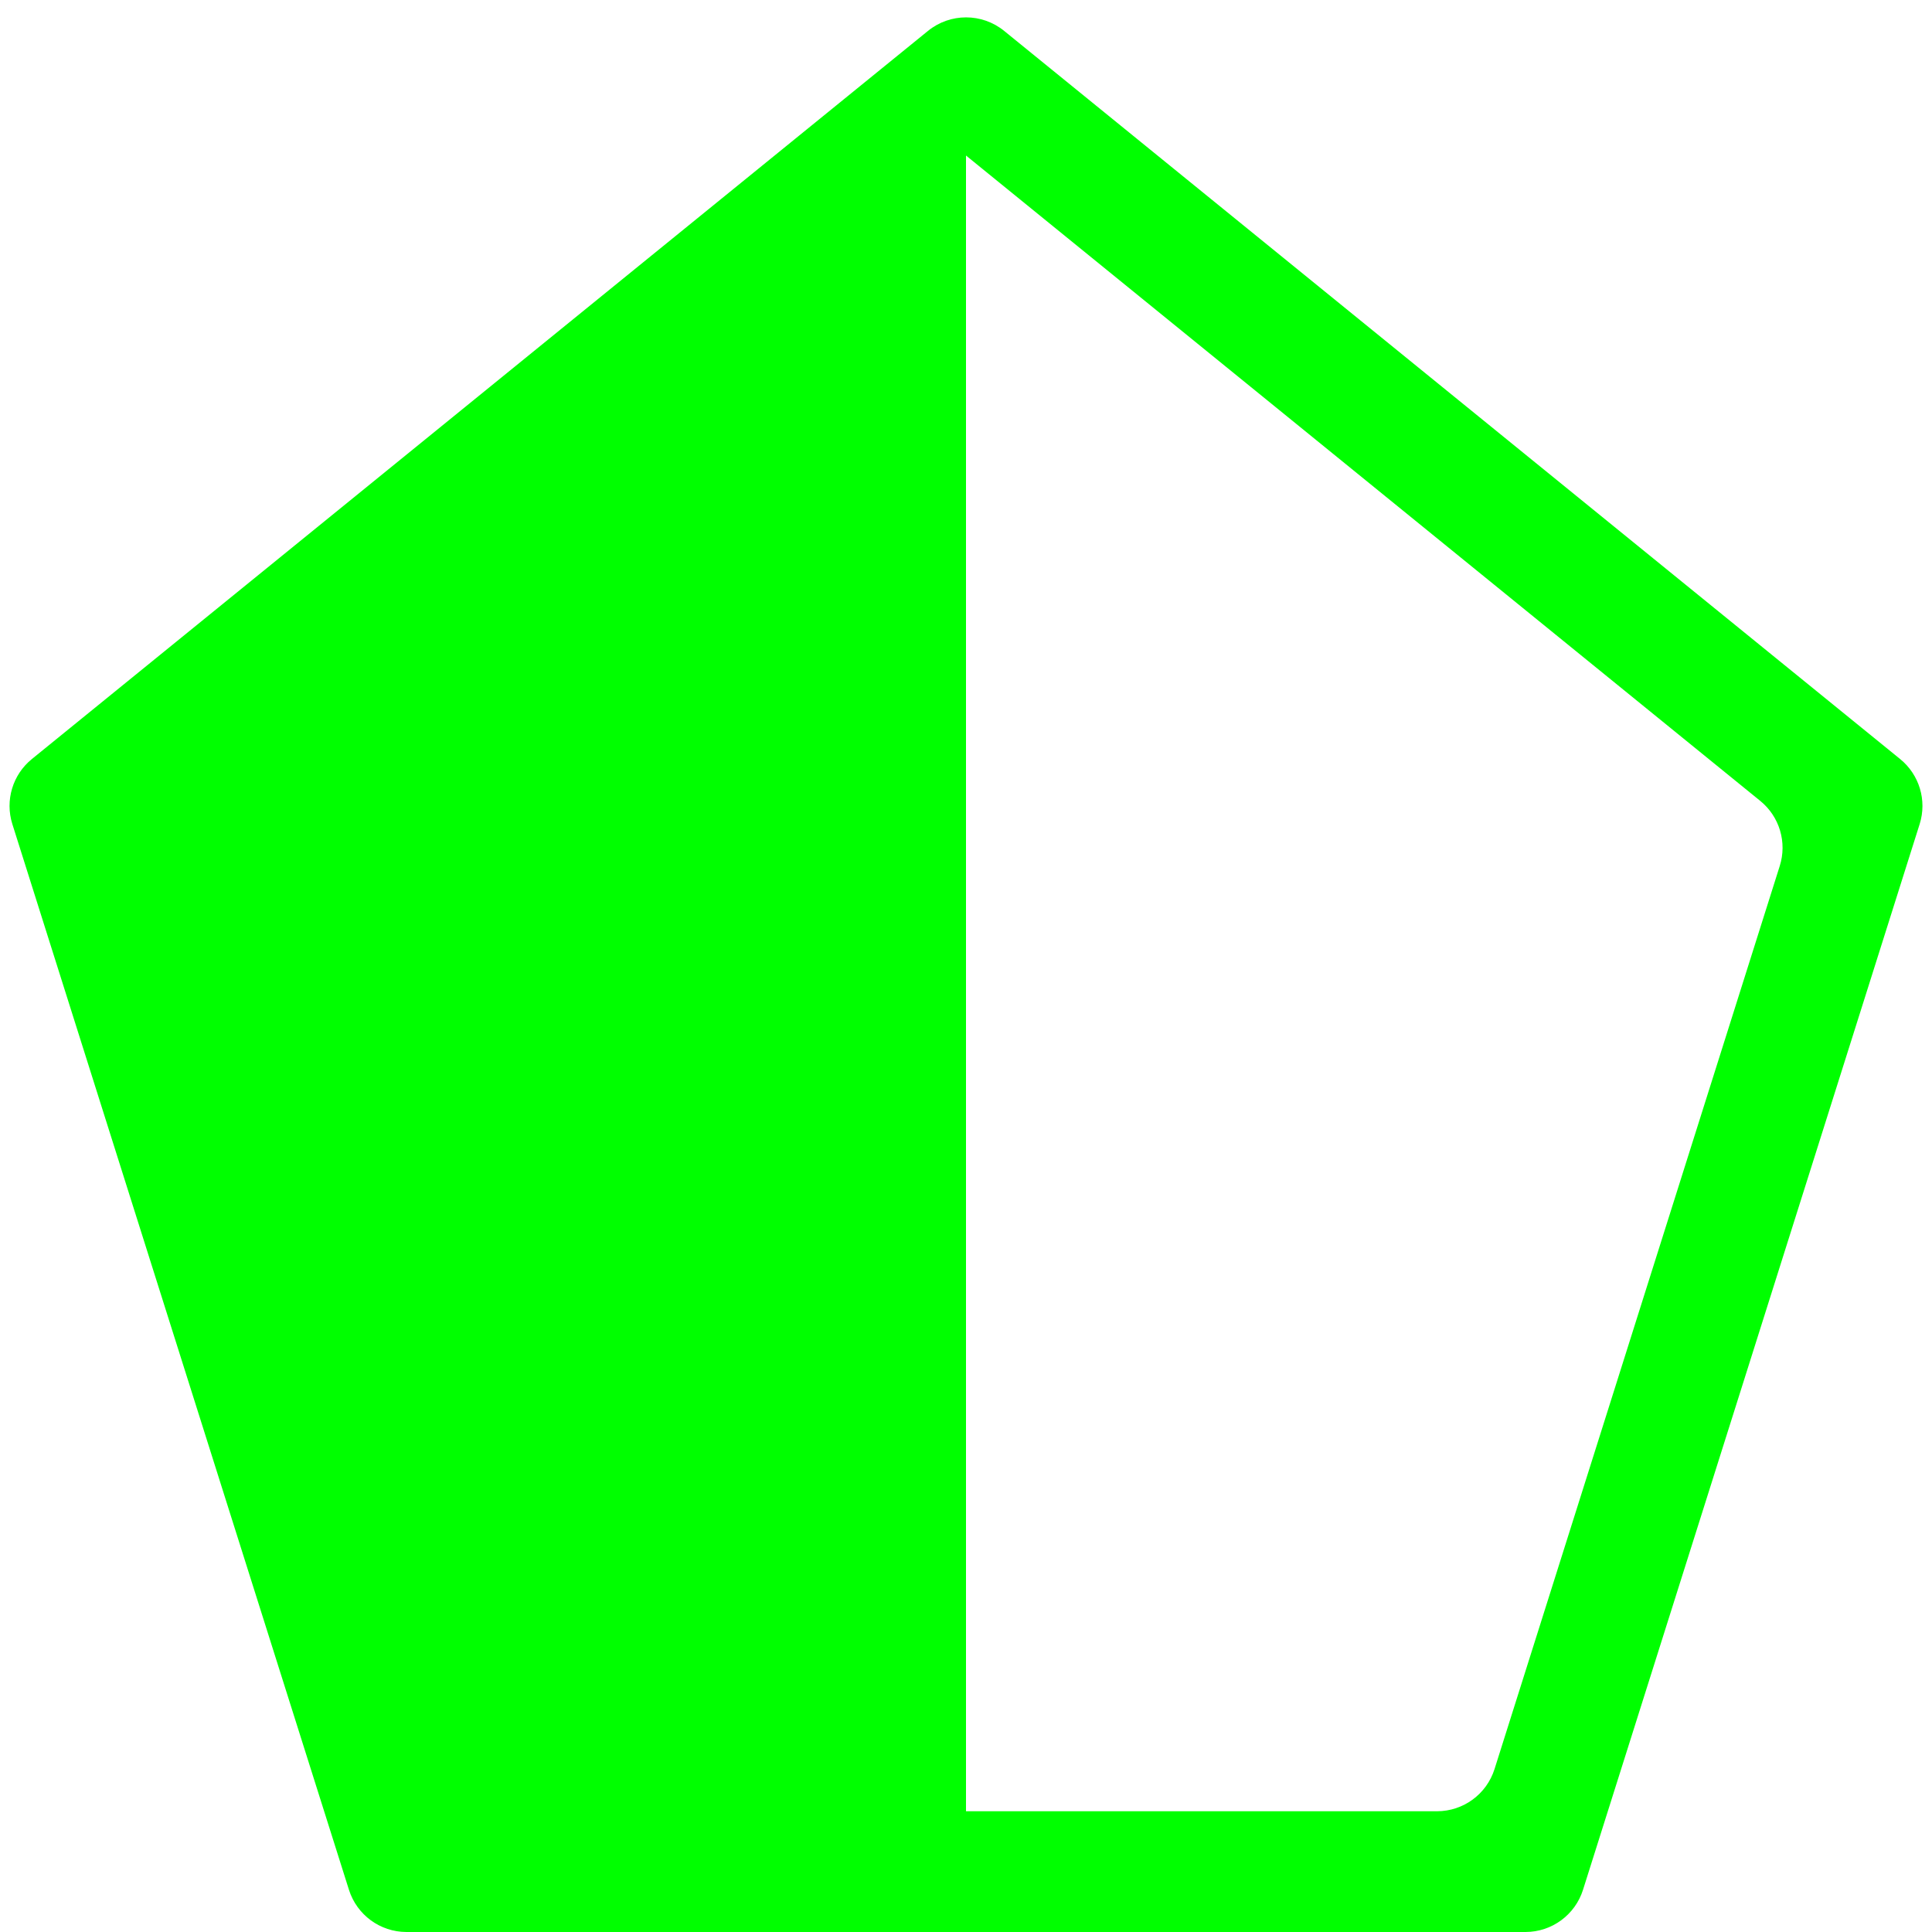
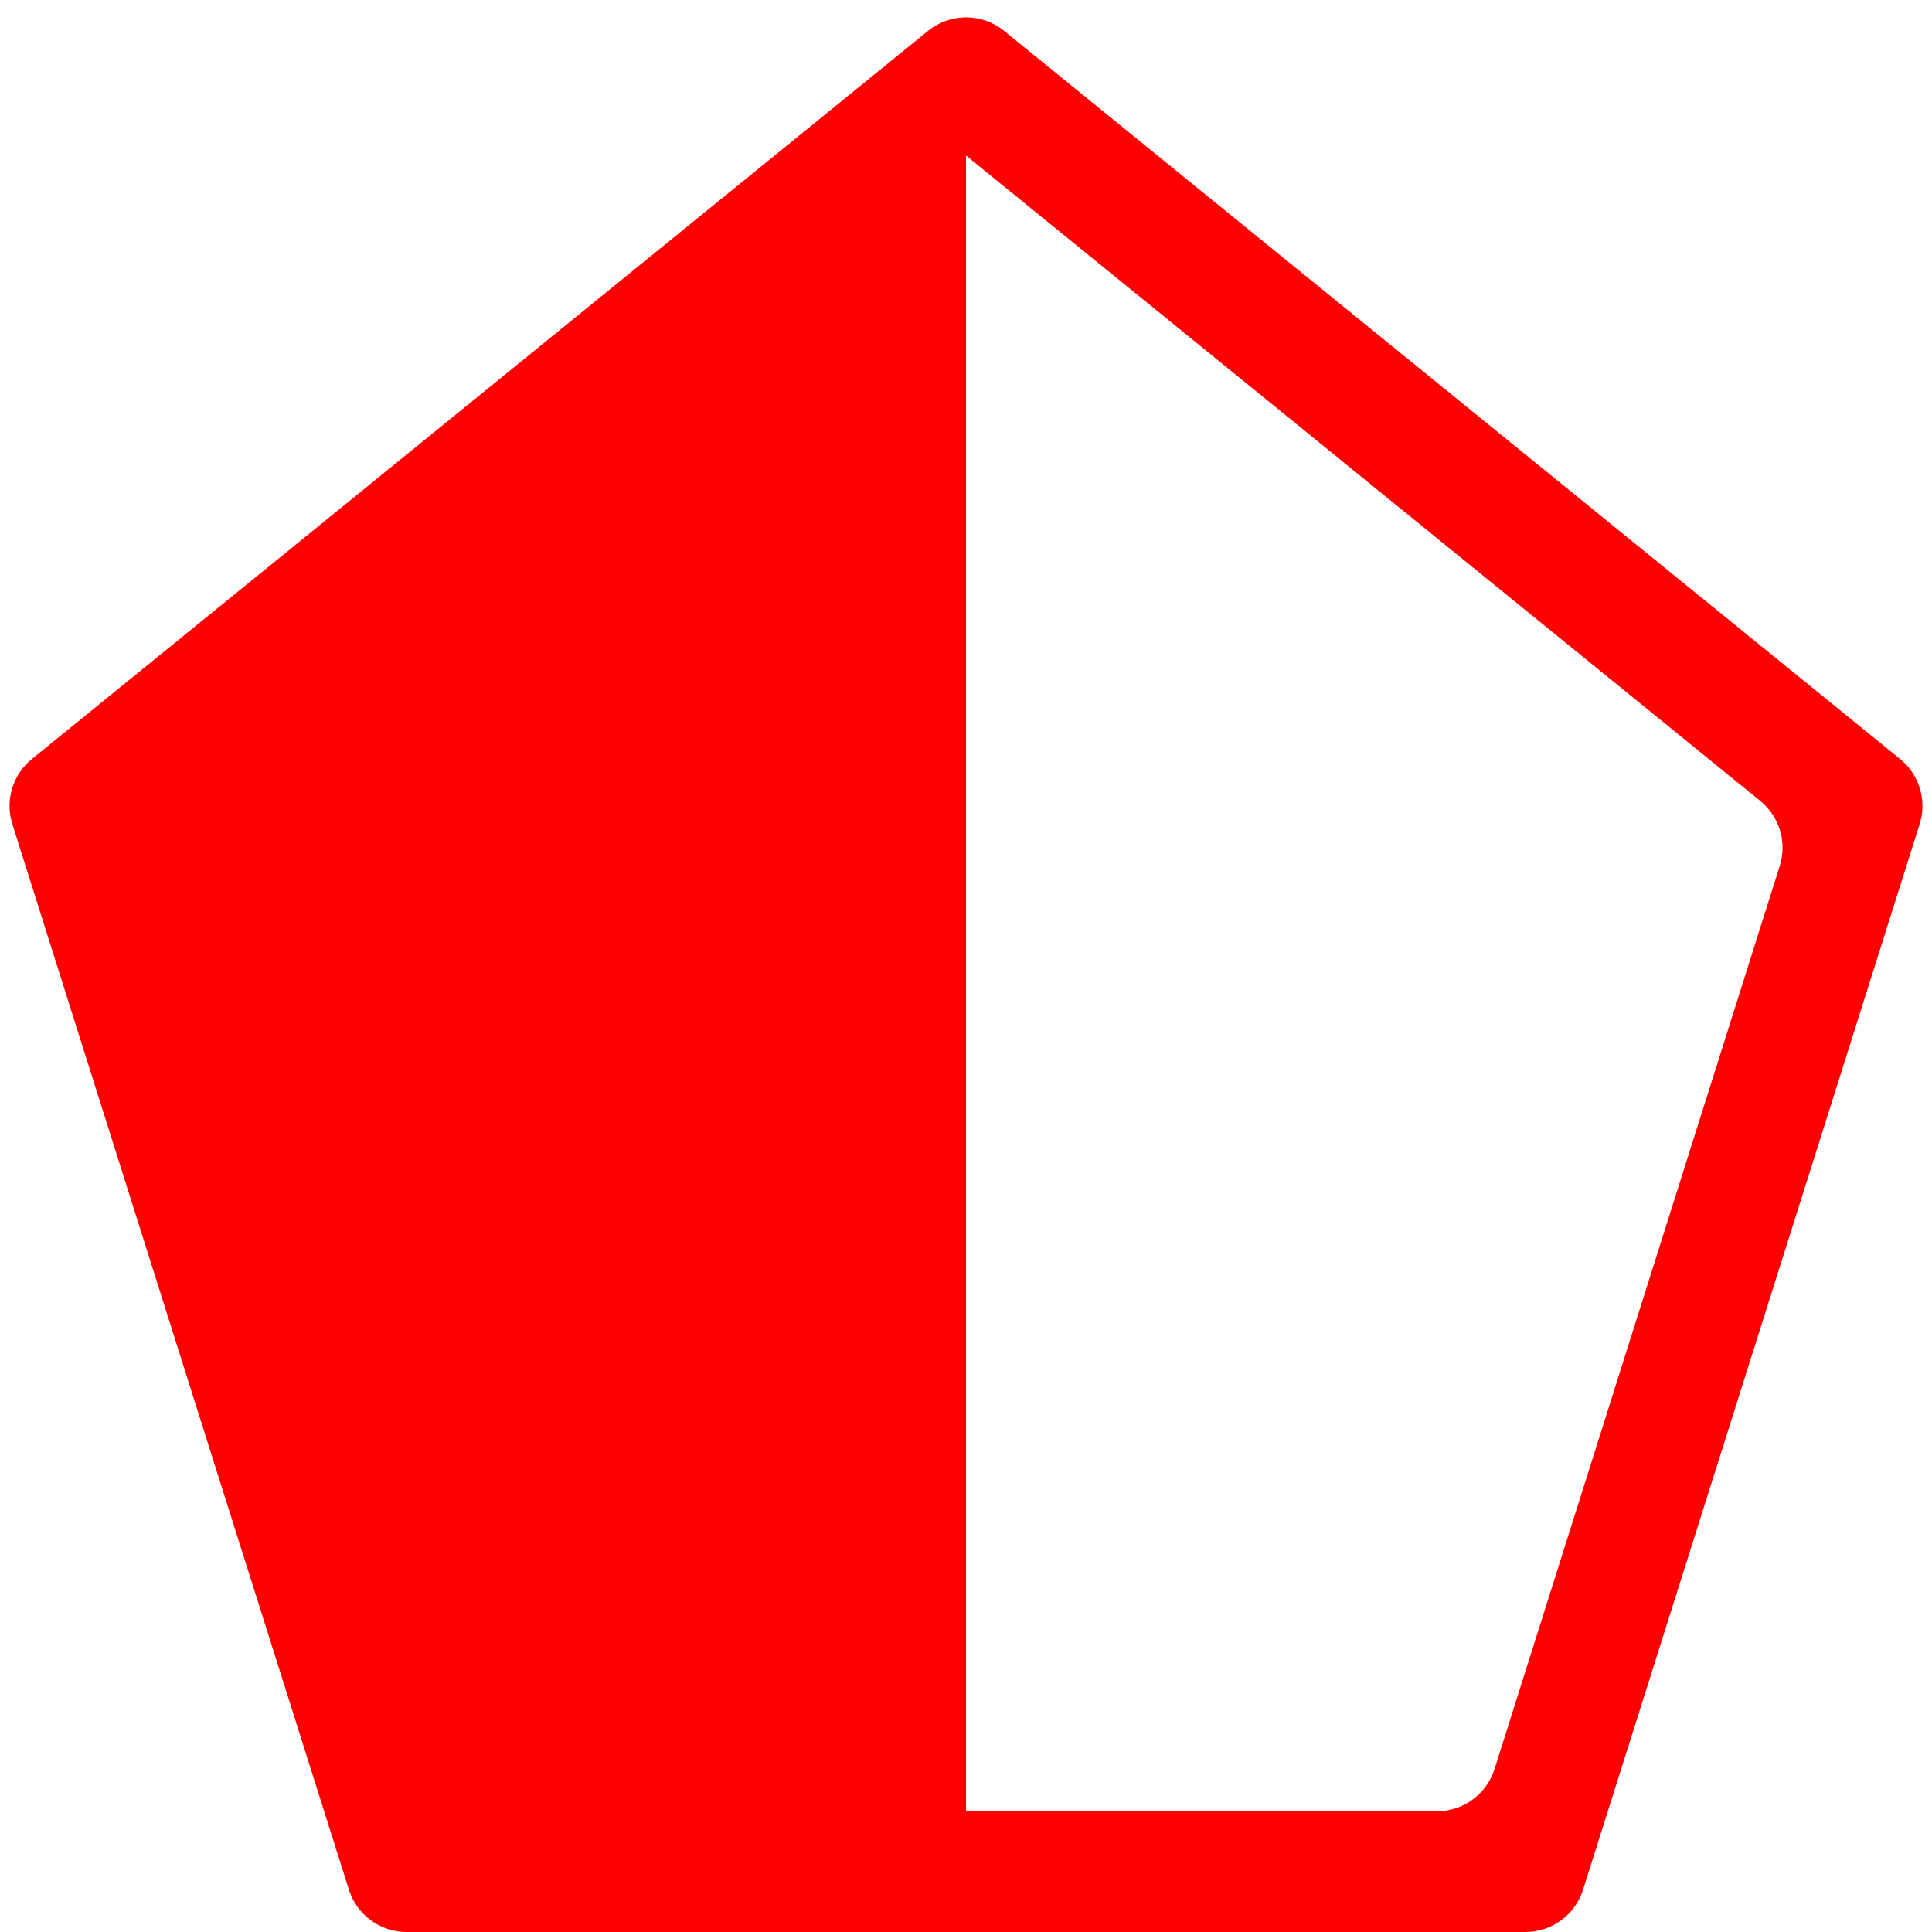
- <svg xmlns="http://www.w3.org/2000/svg" width="16" height="16" fill="#00FF00" class="bi bi-pentagon-half" viewBox="0 0 16 16">
+ <svg xmlns="http://www.w3.org/2000/svg" width="16" height="16" fill="red" class="bi bi-pentagon-half" viewBox="0 0 16 16">
  <path d="m8 1.288 6.578 5.345a.5.5 0 0 1 .161.539l-2.362 7.479a.5.5 0 0 1-.476.349H8V1.288Zm7.898 5.536a.5.5 0 0 0-.162-.538L8.316.256a.5.5 0 0 0-.631 0L.264 6.286a.5.5 0 0 0-.162.538l2.788 8.827a.5.5 0 0 0 .476.349h9.268a.5.5 0 0 0 .476-.35l2.788-8.826Z" />
</svg>
